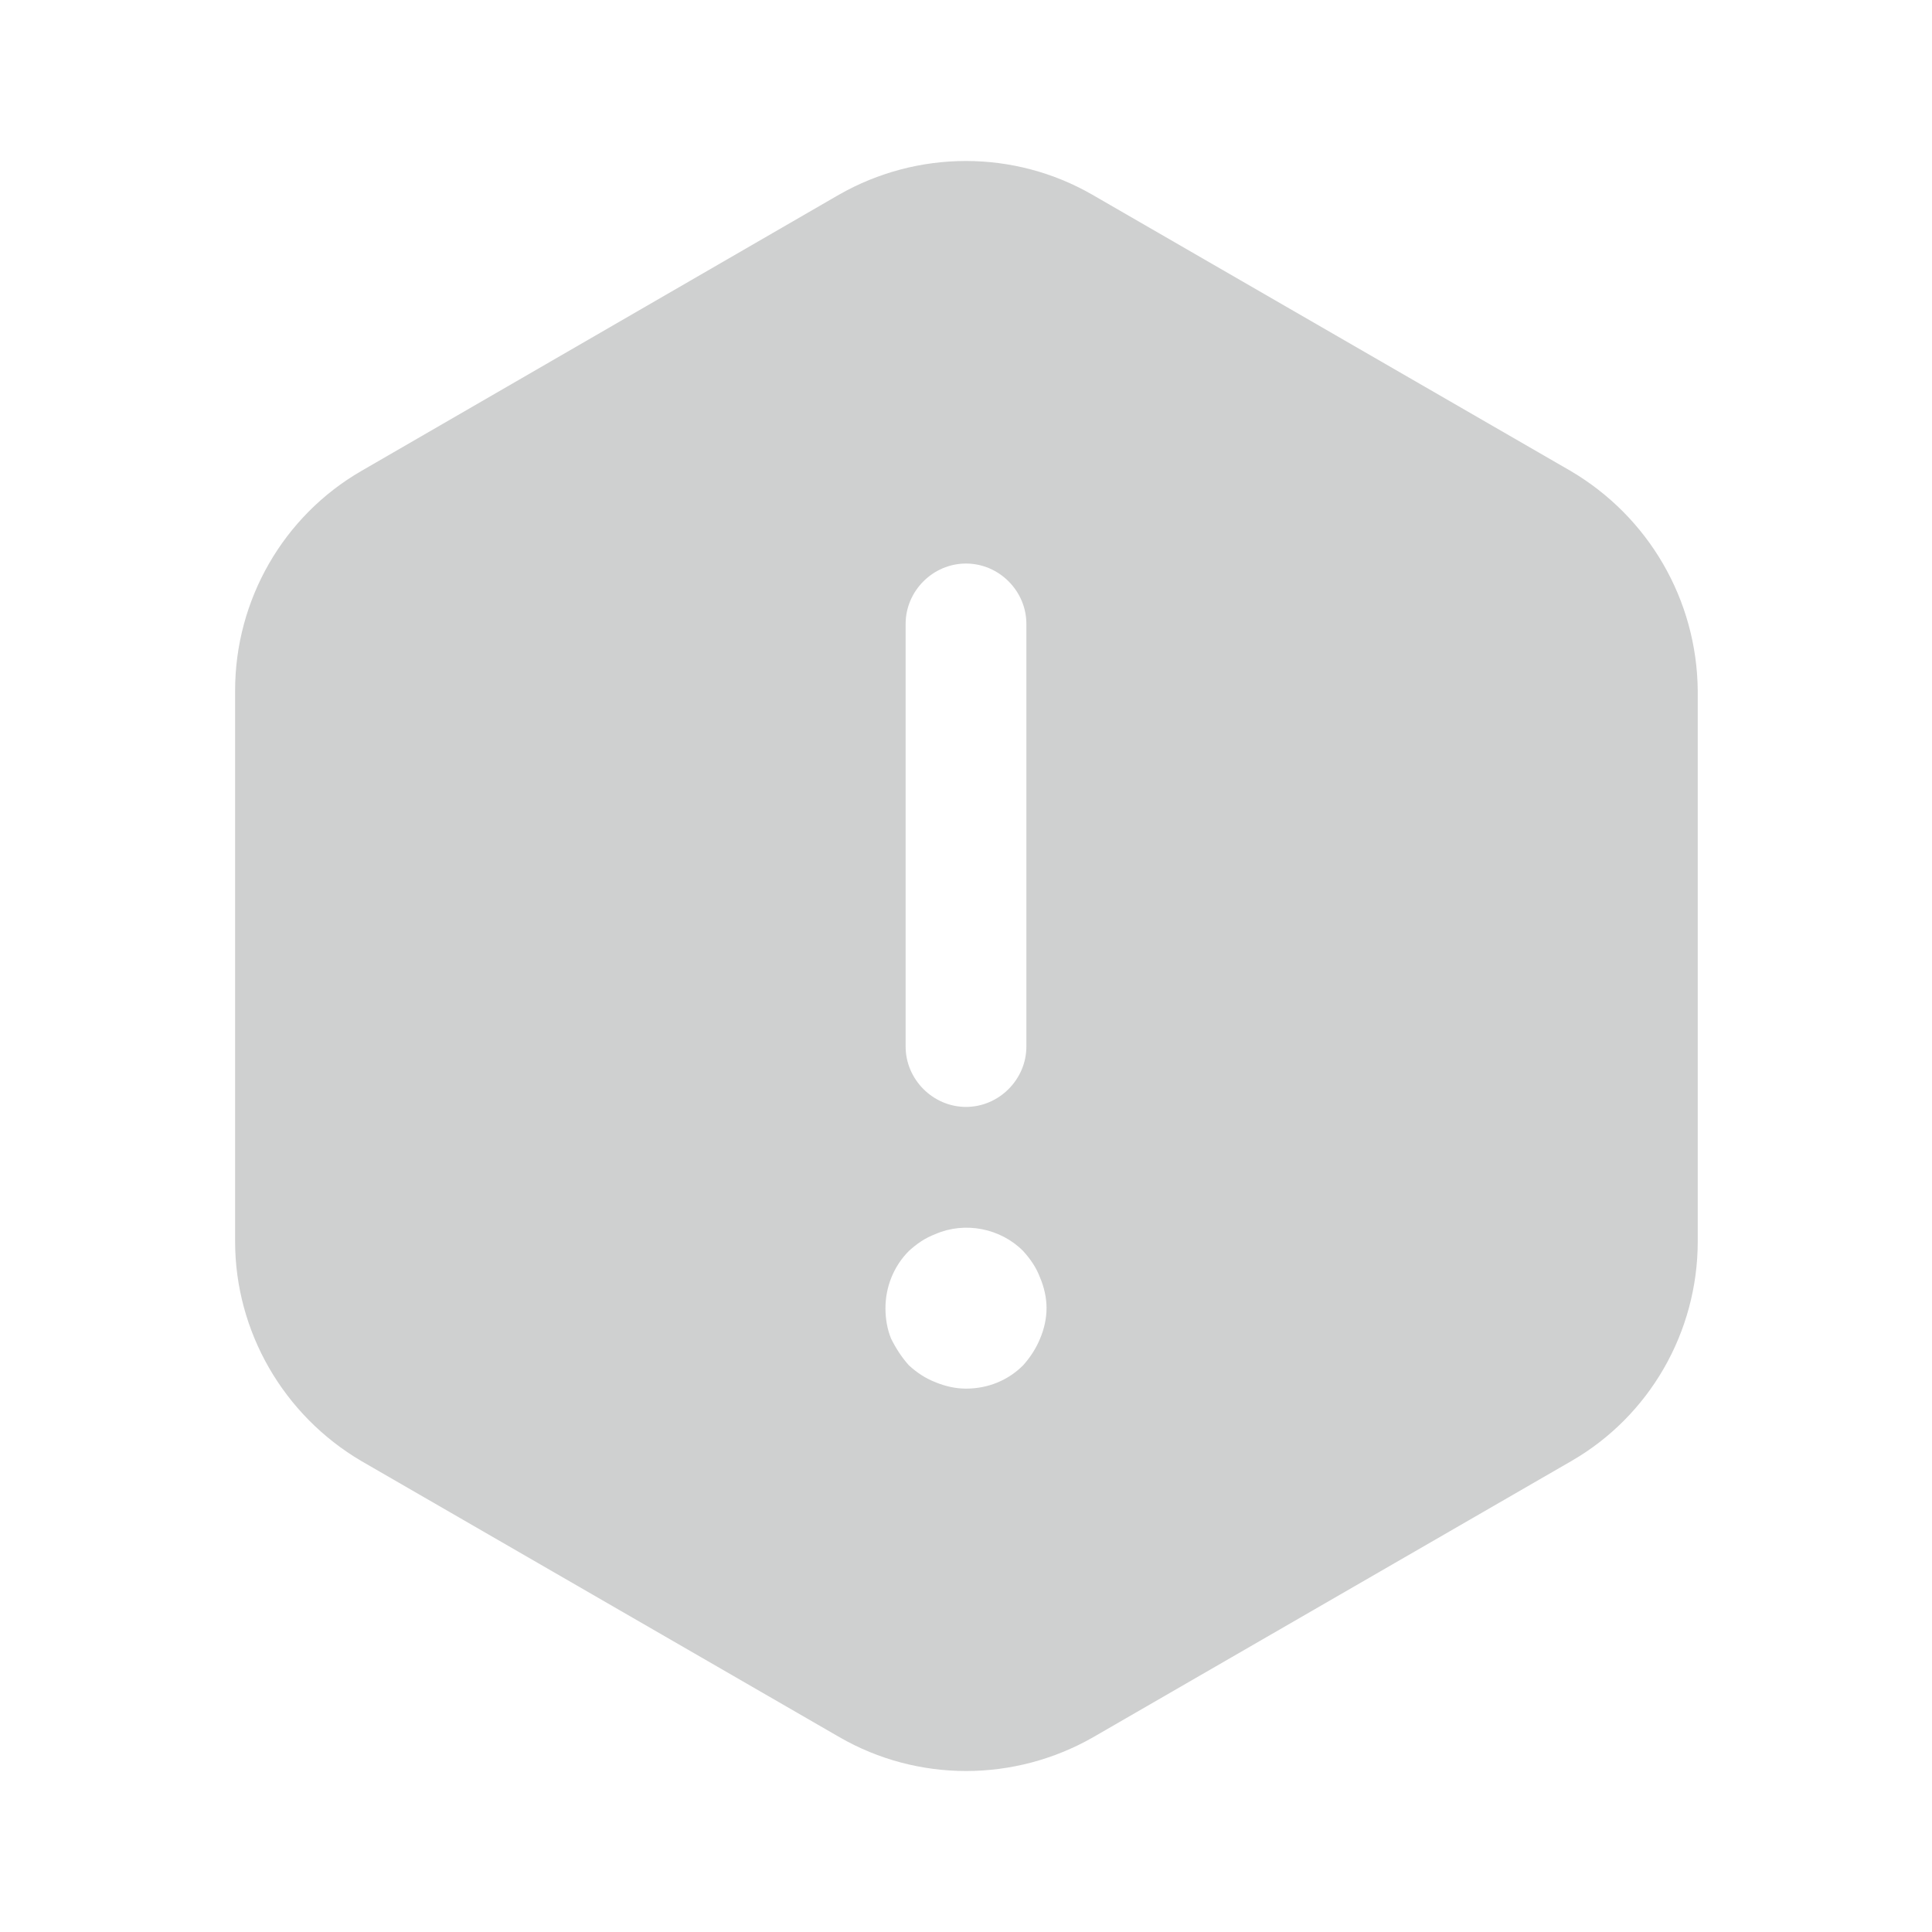
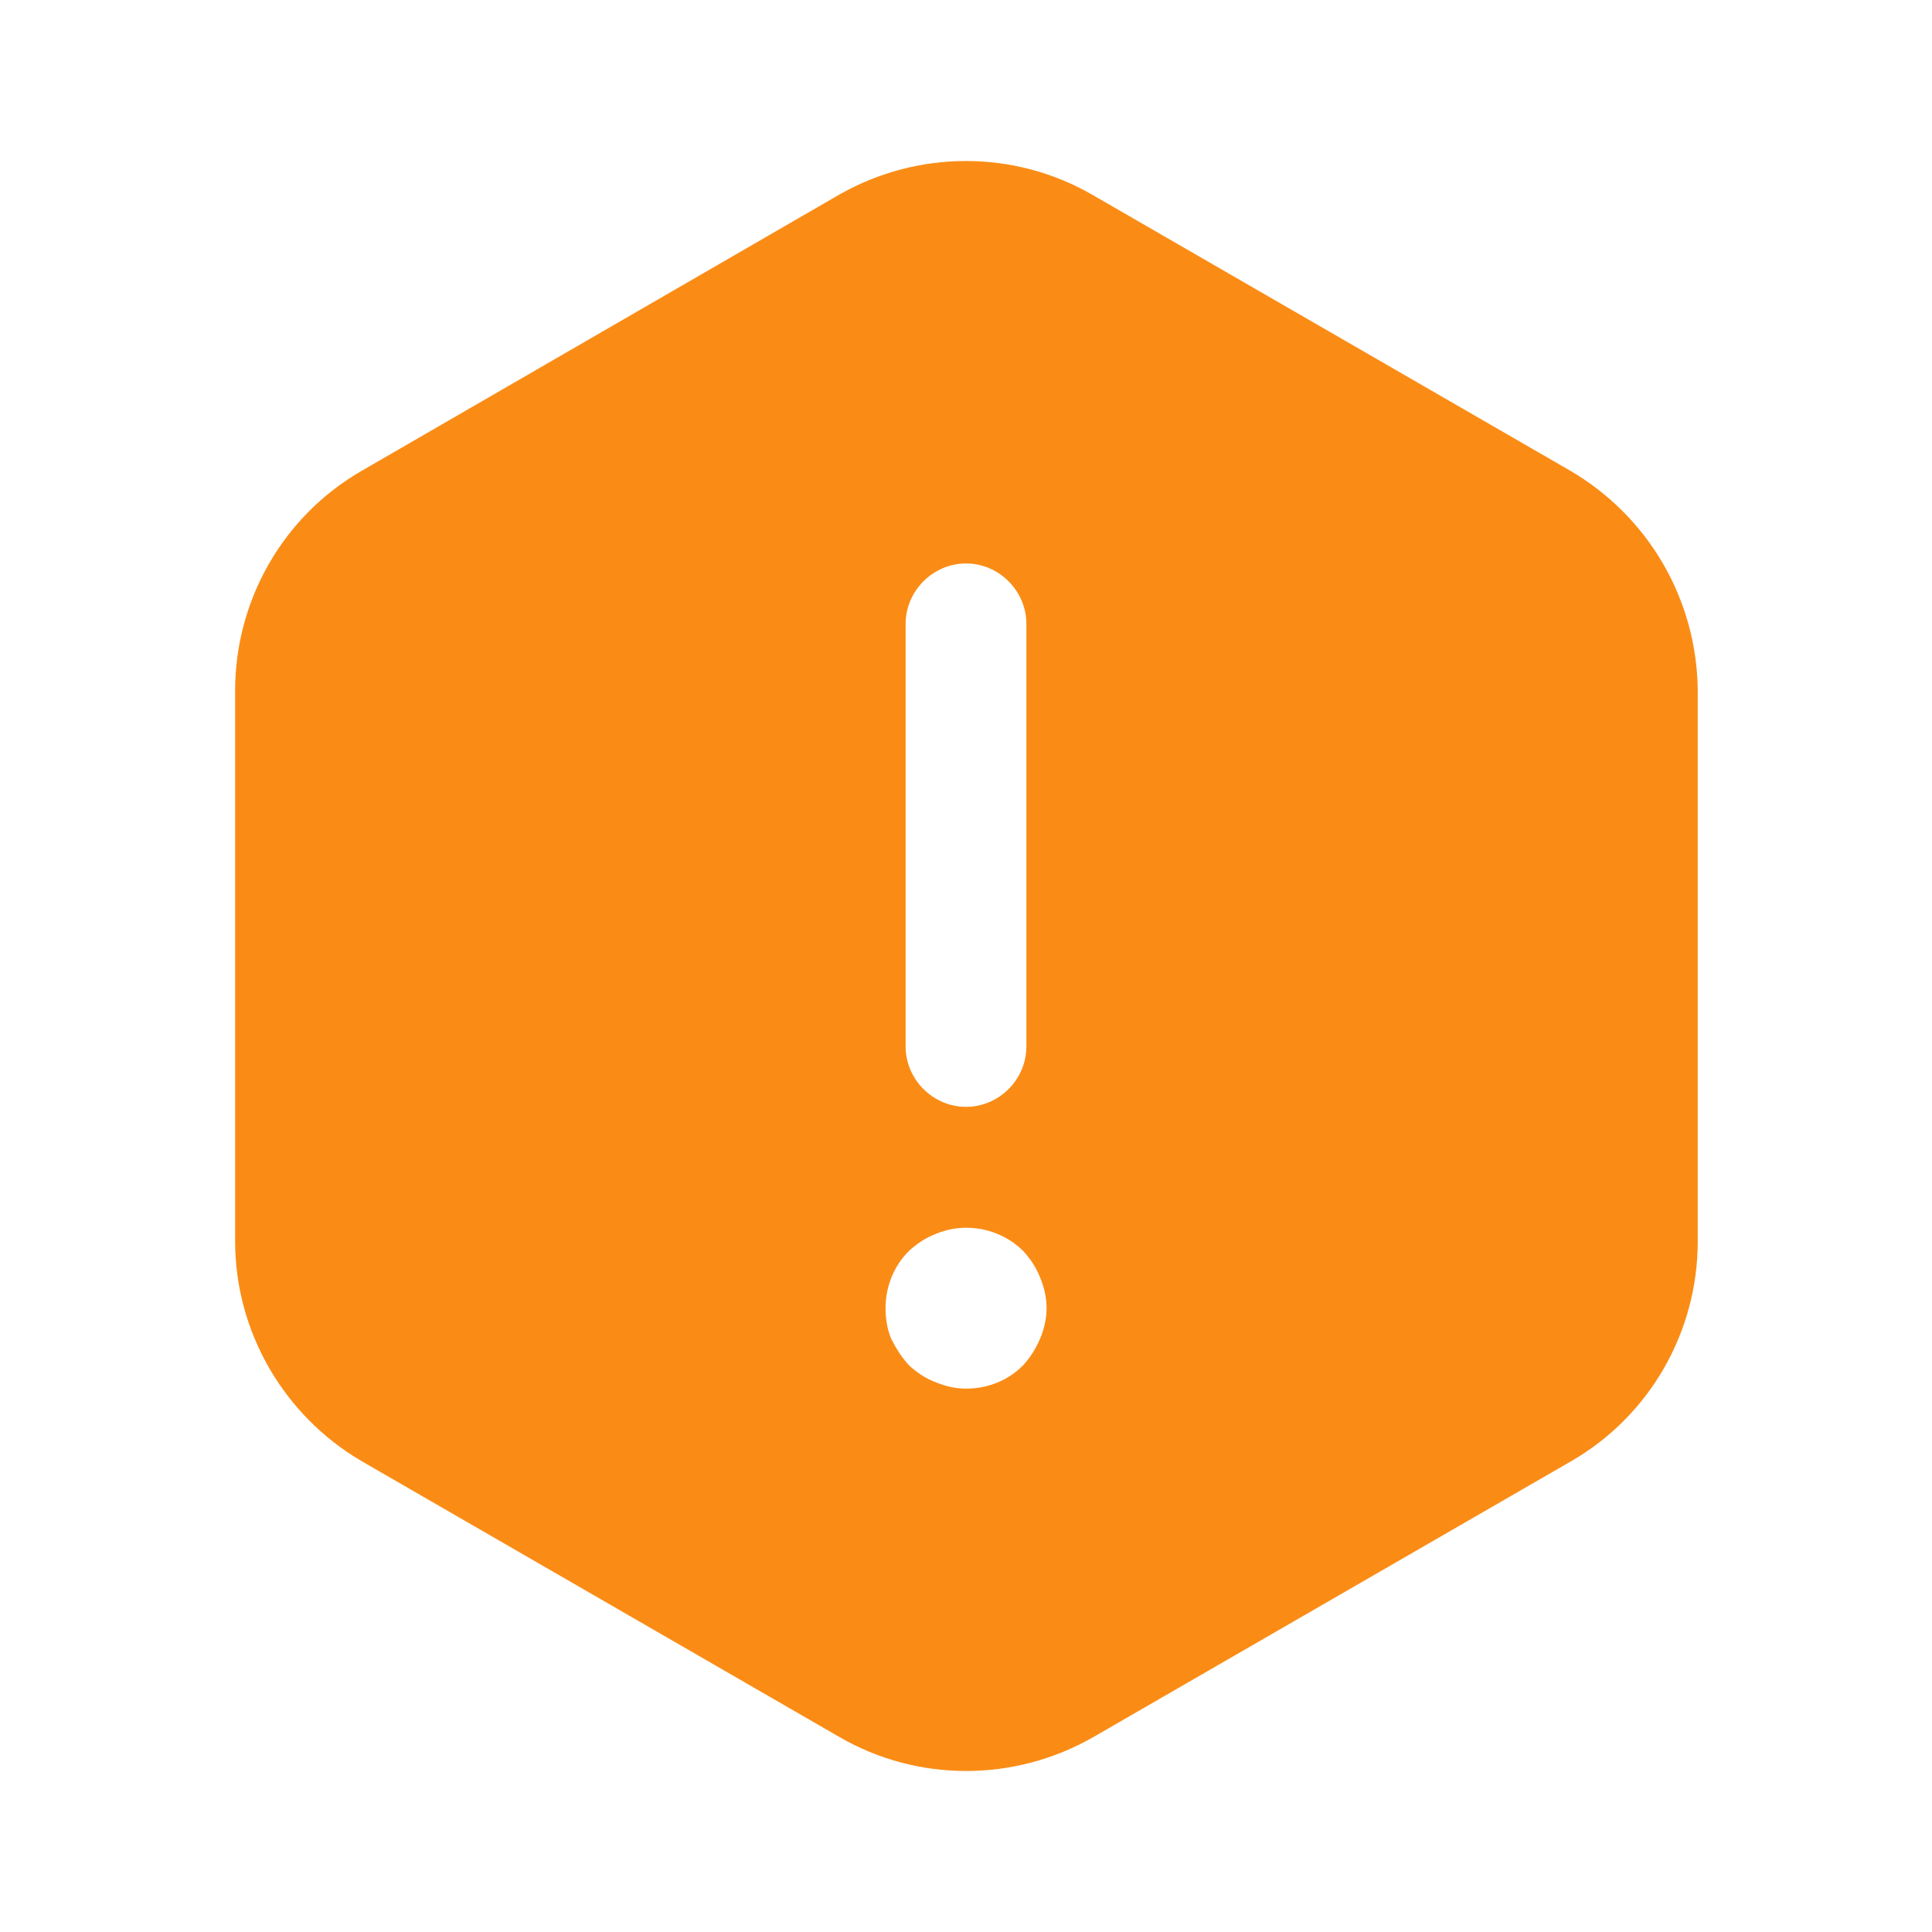
- <svg xmlns="http://www.w3.org/2000/svg" width="16" height="16" viewBox="0 0 16 16" fill="none">
-   <path d="M13.007 3.9L9.047 1.613C8.4 1.24 7.6 1.24 6.947 1.613L2.993 3.9C2.347 4.273 1.947 4.967 1.947 5.72V10.28C1.947 11.027 2.347 11.72 2.993 12.1L6.953 14.387C7.6 14.76 8.4 14.76 9.053 14.387L13.013 12.1C13.66 11.727 14.06 11.033 14.06 10.28V5.72C14.053 4.967 13.653 4.28 13.007 3.9ZM7.5 5.167C7.5 4.893 7.727 4.667 8 4.667C8.273 4.667 8.5 4.893 8.5 5.167V8.667C8.5 8.94 8.273 9.167 8 9.167C7.727 9.167 7.5 8.94 7.5 8.667V5.167ZM8.613 11.087C8.58 11.167 8.533 11.24 8.473 11.307C8.347 11.433 8.18 11.5 8 11.5C7.913 11.5 7.827 11.48 7.747 11.447C7.66 11.413 7.593 11.367 7.527 11.307C7.467 11.24 7.42 11.167 7.38 11.087C7.347 11.007 7.333 10.92 7.333 10.833C7.333 10.66 7.4 10.487 7.527 10.36C7.593 10.3 7.66 10.253 7.747 10.22C7.993 10.113 8.287 10.173 8.473 10.36C8.533 10.427 8.58 10.493 8.613 10.58C8.647 10.66 8.667 10.747 8.667 10.833C8.667 10.92 8.647 11.007 8.613 11.087Z" fill="#CFD0D0" />
+ <svg xmlns="http://www.w3.org/2000/svg" width="20" height="20" viewBox="0 0 20 20" fill="none">
+   <path d="M16.259 4.875L11.309 2.017C10.5 1.55 9.5 1.55 8.684 2.017L3.742 4.875C2.934 5.342 2.434 6.208 2.434 7.15V12.85C2.434 13.783 2.934 14.65 3.742 15.125L8.692 17.983C9.5 18.45 10.5 18.45 11.317 17.983L16.267 15.125C17.075 14.658 17.575 13.792 17.575 12.85V7.15C17.567 6.208 17.067 5.35 16.259 4.875ZM9.375 6.458C9.375 6.117 9.659 5.833 10 5.833C10.342 5.833 10.625 6.117 10.625 6.458V10.833C10.625 11.175 10.342 11.458 10 11.458C9.659 11.458 9.375 11.175 9.375 10.833V6.458ZM10.767 13.858C10.725 13.958 10.667 14.05 10.592 14.133C10.434 14.292 10.225 14.375 10 14.375C9.892 14.375 9.784 14.35 9.684 14.308C9.575 14.267 9.492 14.208 9.409 14.133C9.334 14.05 9.275 13.958 9.225 13.858C9.184 13.758 9.167 13.65 9.167 13.542C9.167 13.325 9.25 13.108 9.409 12.95C9.492 12.875 9.575 12.817 9.684 12.775C9.992 12.642 10.359 12.717 10.592 12.95C10.667 13.033 10.725 13.117 10.767 13.225C10.809 13.325 10.834 13.433 10.834 13.542C10.834 13.65 10.809 13.758 10.767 13.858Z" fill="#FA8C16" />
</svg>
